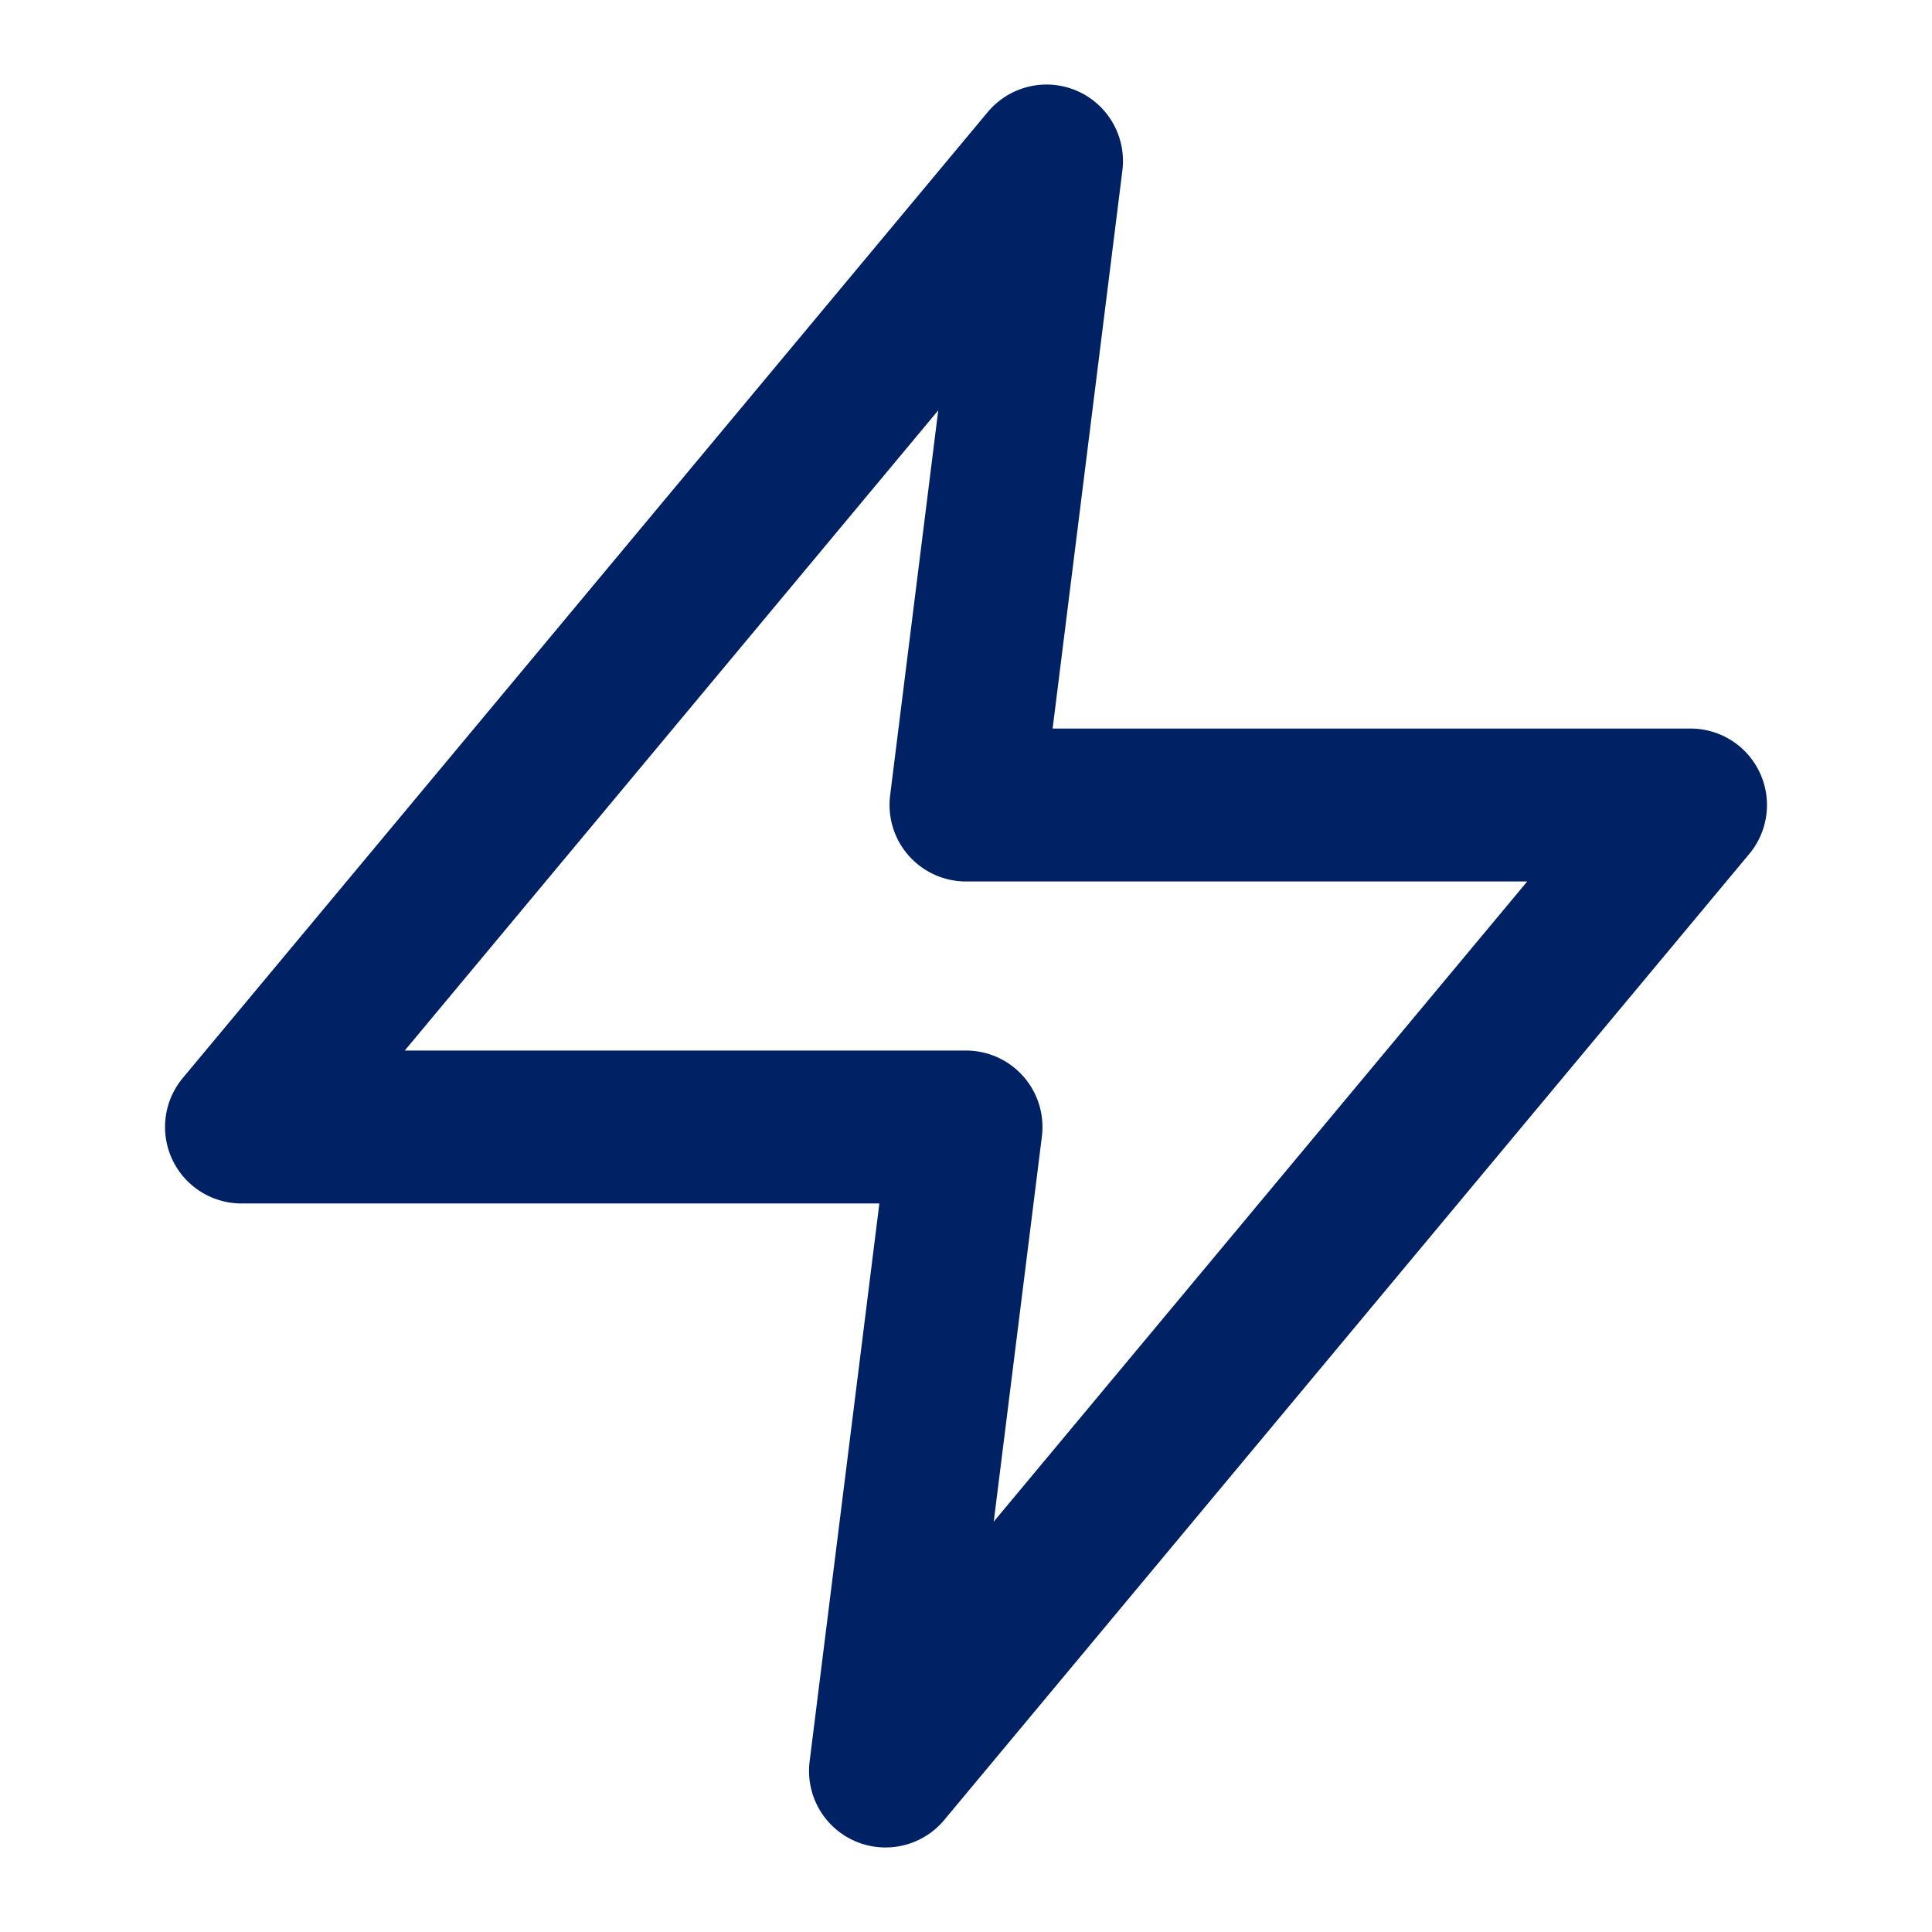
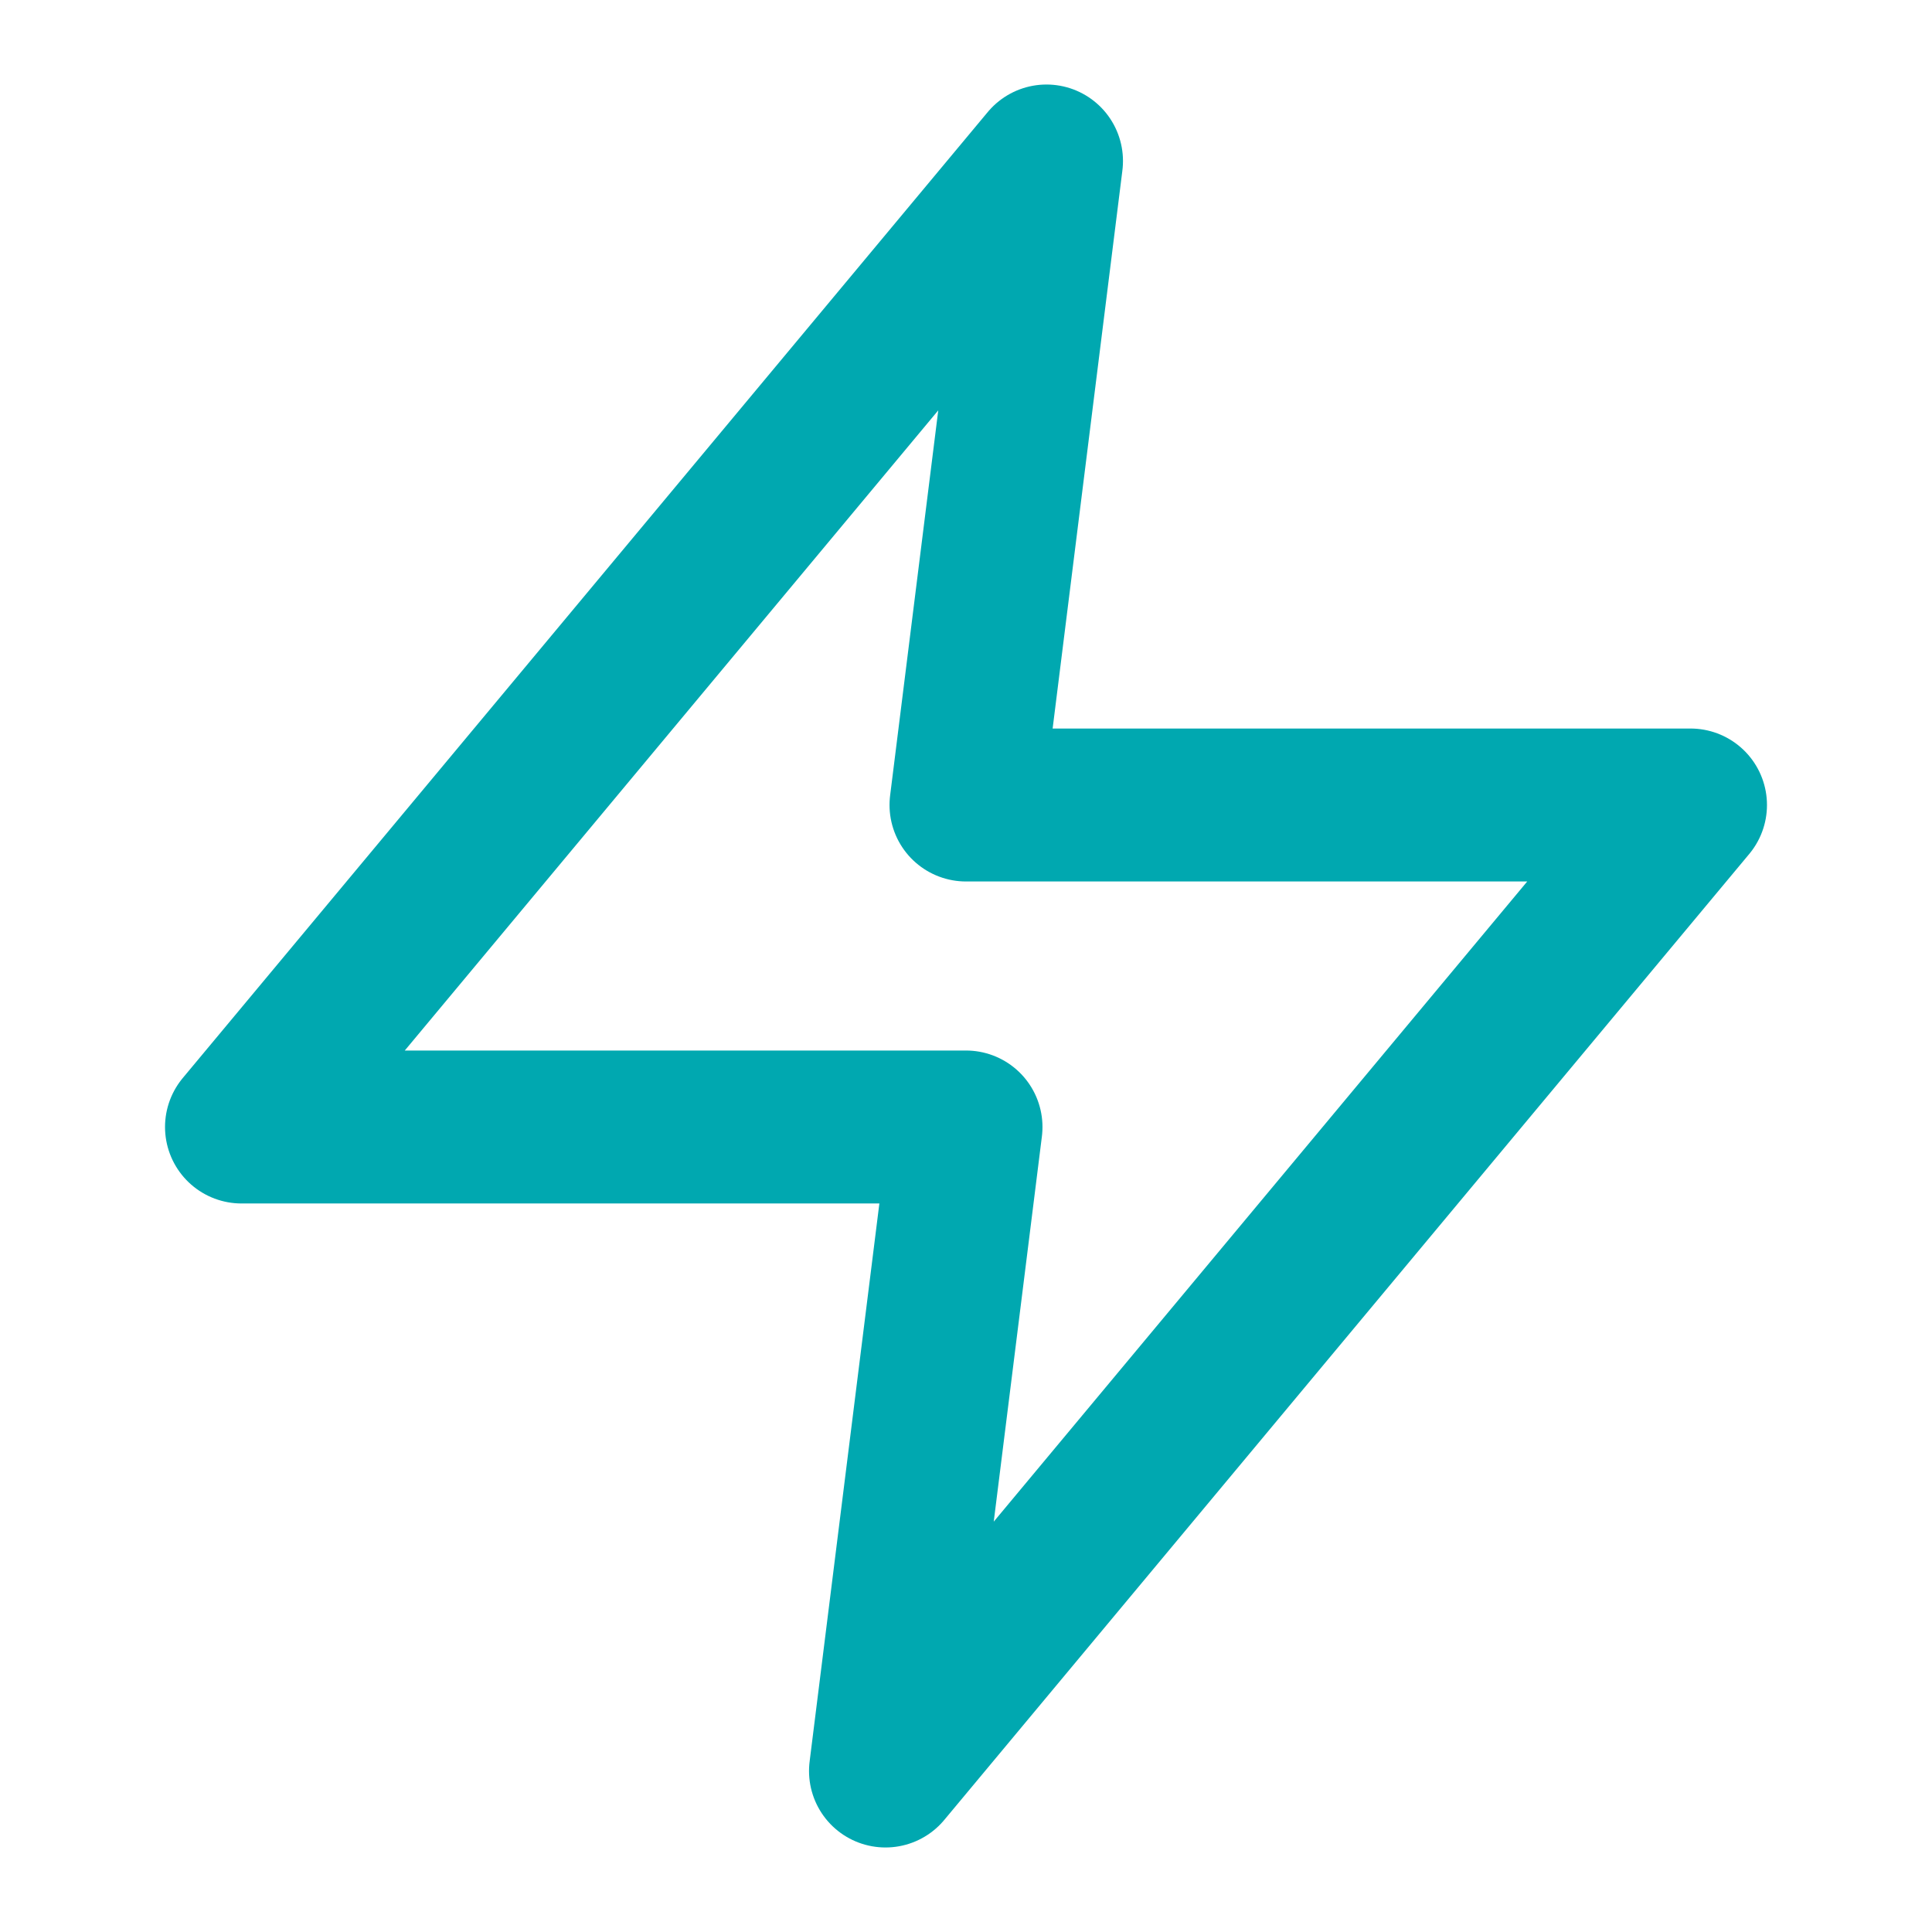
- <svg xmlns="http://www.w3.org/2000/svg" viewBox="0 0 24 24" fill="none" stroke="#002163" stroke-width="1.9" stroke-linecap="round" stroke-linejoin="round">
+ <svg xmlns="http://www.w3.org/2000/svg" viewBox="0 0 24 24" fill="none" stroke="#00A8B0" stroke-width="1.9" stroke-linecap="round" stroke-linejoin="round">
  <polygon points="13 2 3 14 12 14 11 22 21 10 12 10 13 2" />
</svg>
